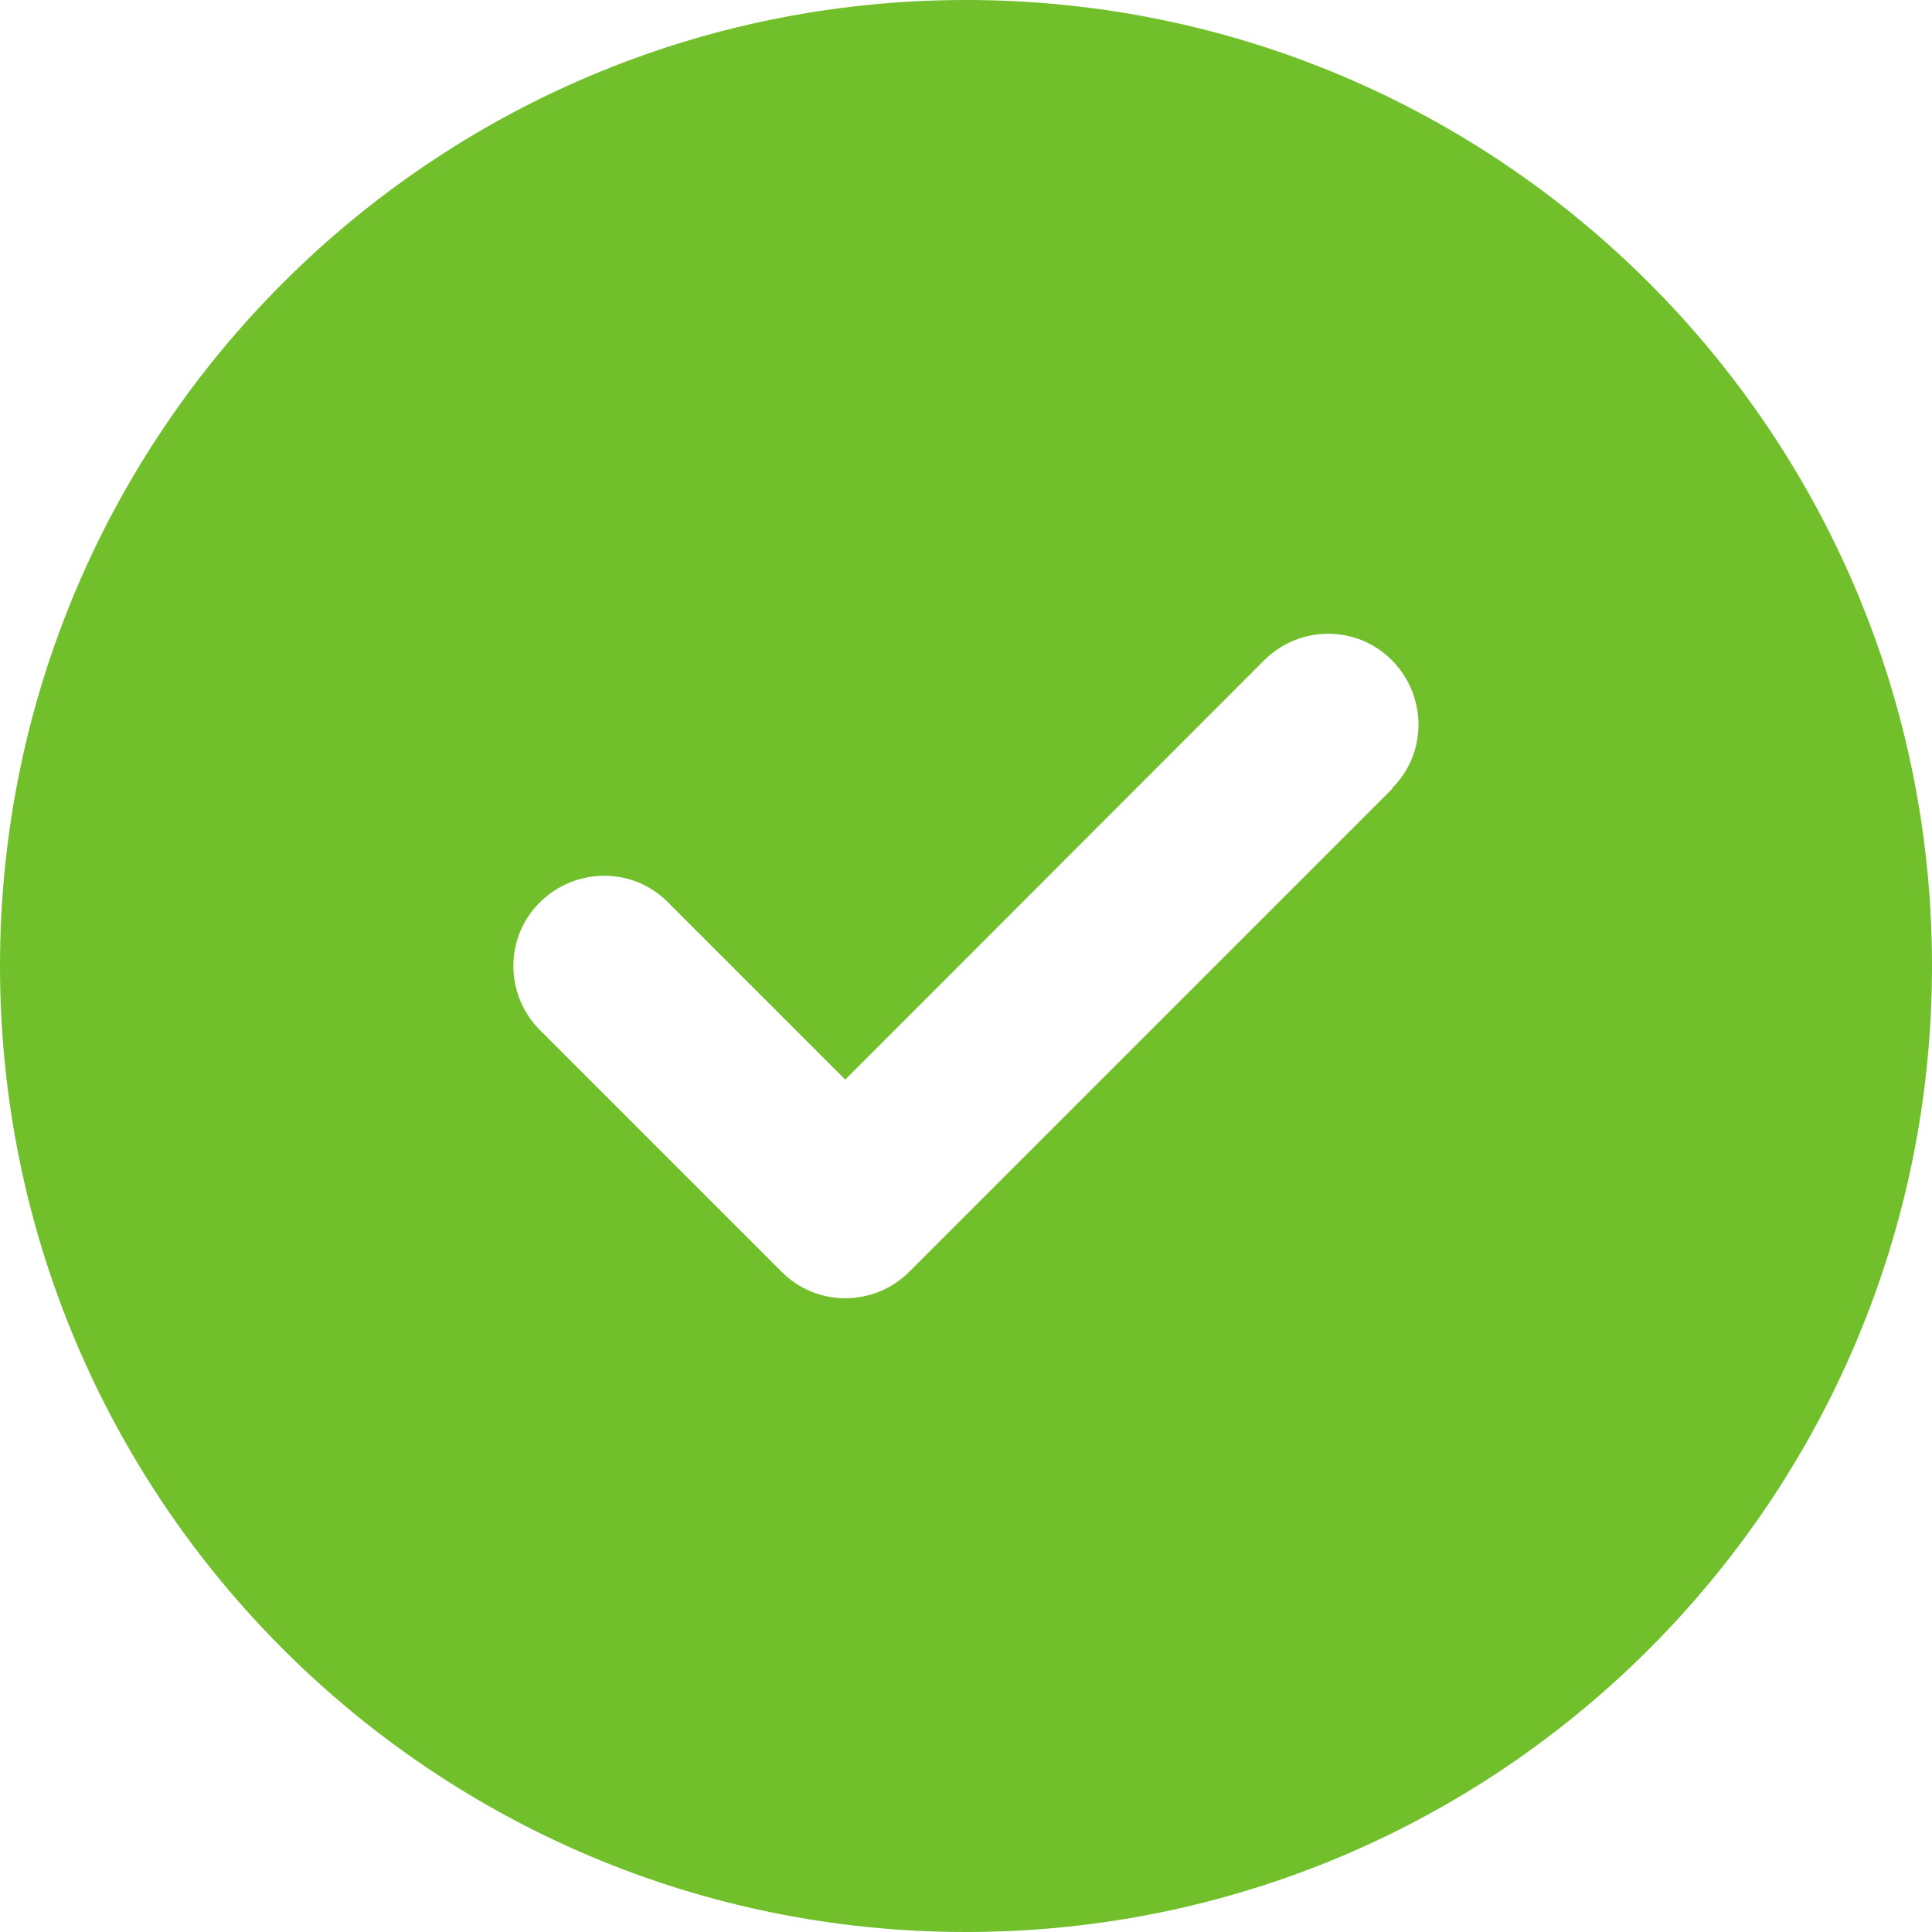
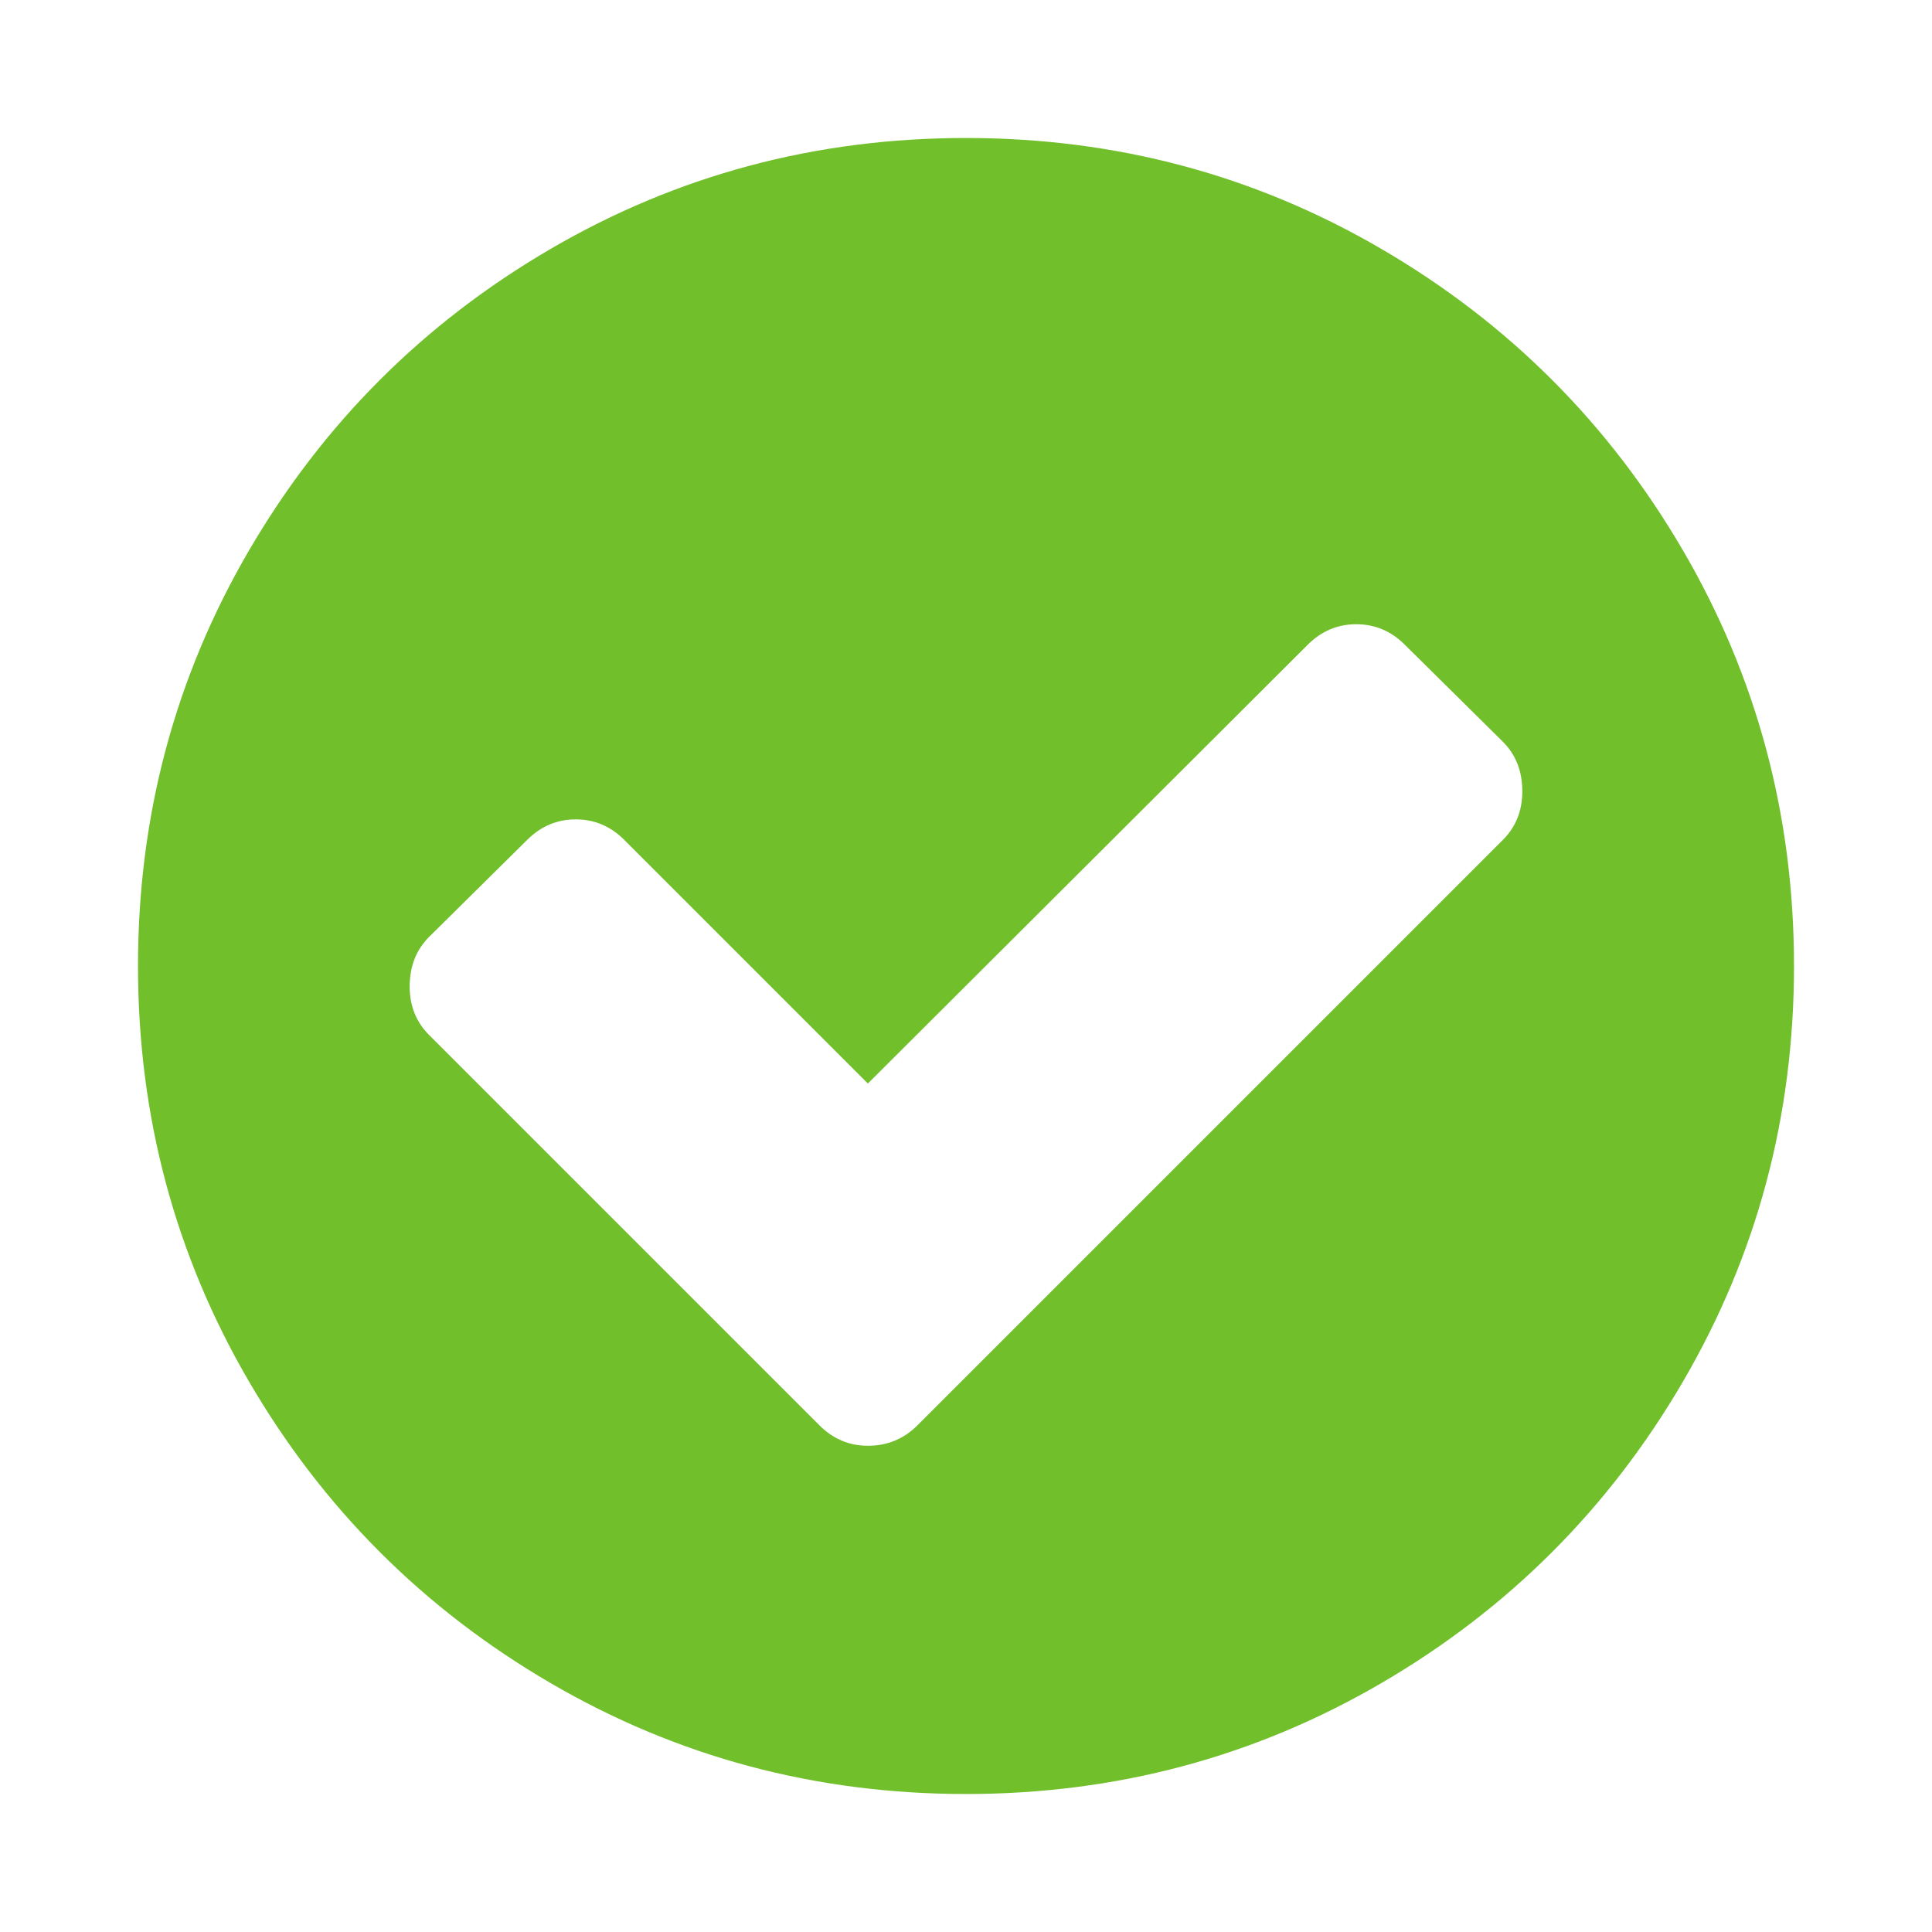
- <svg xmlns="http://www.w3.org/2000/svg" width="13" height="13" viewBox="0 0 512 512">
-   <path fill="#70bf2b" d="M256 512A256 256 0 1 0 256 0a256 256 0 1 0 0 512zM369 209L241 337c-9.4 9.4-24.6 9.4-33.9 0l-64-64c-9.4-9.4-9.4-24.6 0-33.9s24.6-9.4 33.9 0l47 47L335 175c9.4-9.4 24.6-9.4 33.9 0s9.4 24.6 0 33.9z" />
+ <svg xmlns="http://www.w3.org/2000/svg" width="13" height="13" viewBox="0 0 1792 1792">
+   <path fill="#70bf2b" d="M1412 734q0-28-18-46l-91-90q-19-19-45-19t-45 19l-408 407-226-226q-19-19-45-19t-45 19l-91 90q-18 18-18 46 0 27 18 45l362 362q19 19 45 19 27 0 46-19l543-543q18-18 18-45zm252 162q0 209-103 385.5t-279.5 279.5-385.5 103-385.5-103-279.5-279.5-103-385.5 103-385.5 279.5-279.5 385.5-103 385.5 103 279.5 279.5 103 385.5z" />
</svg>
